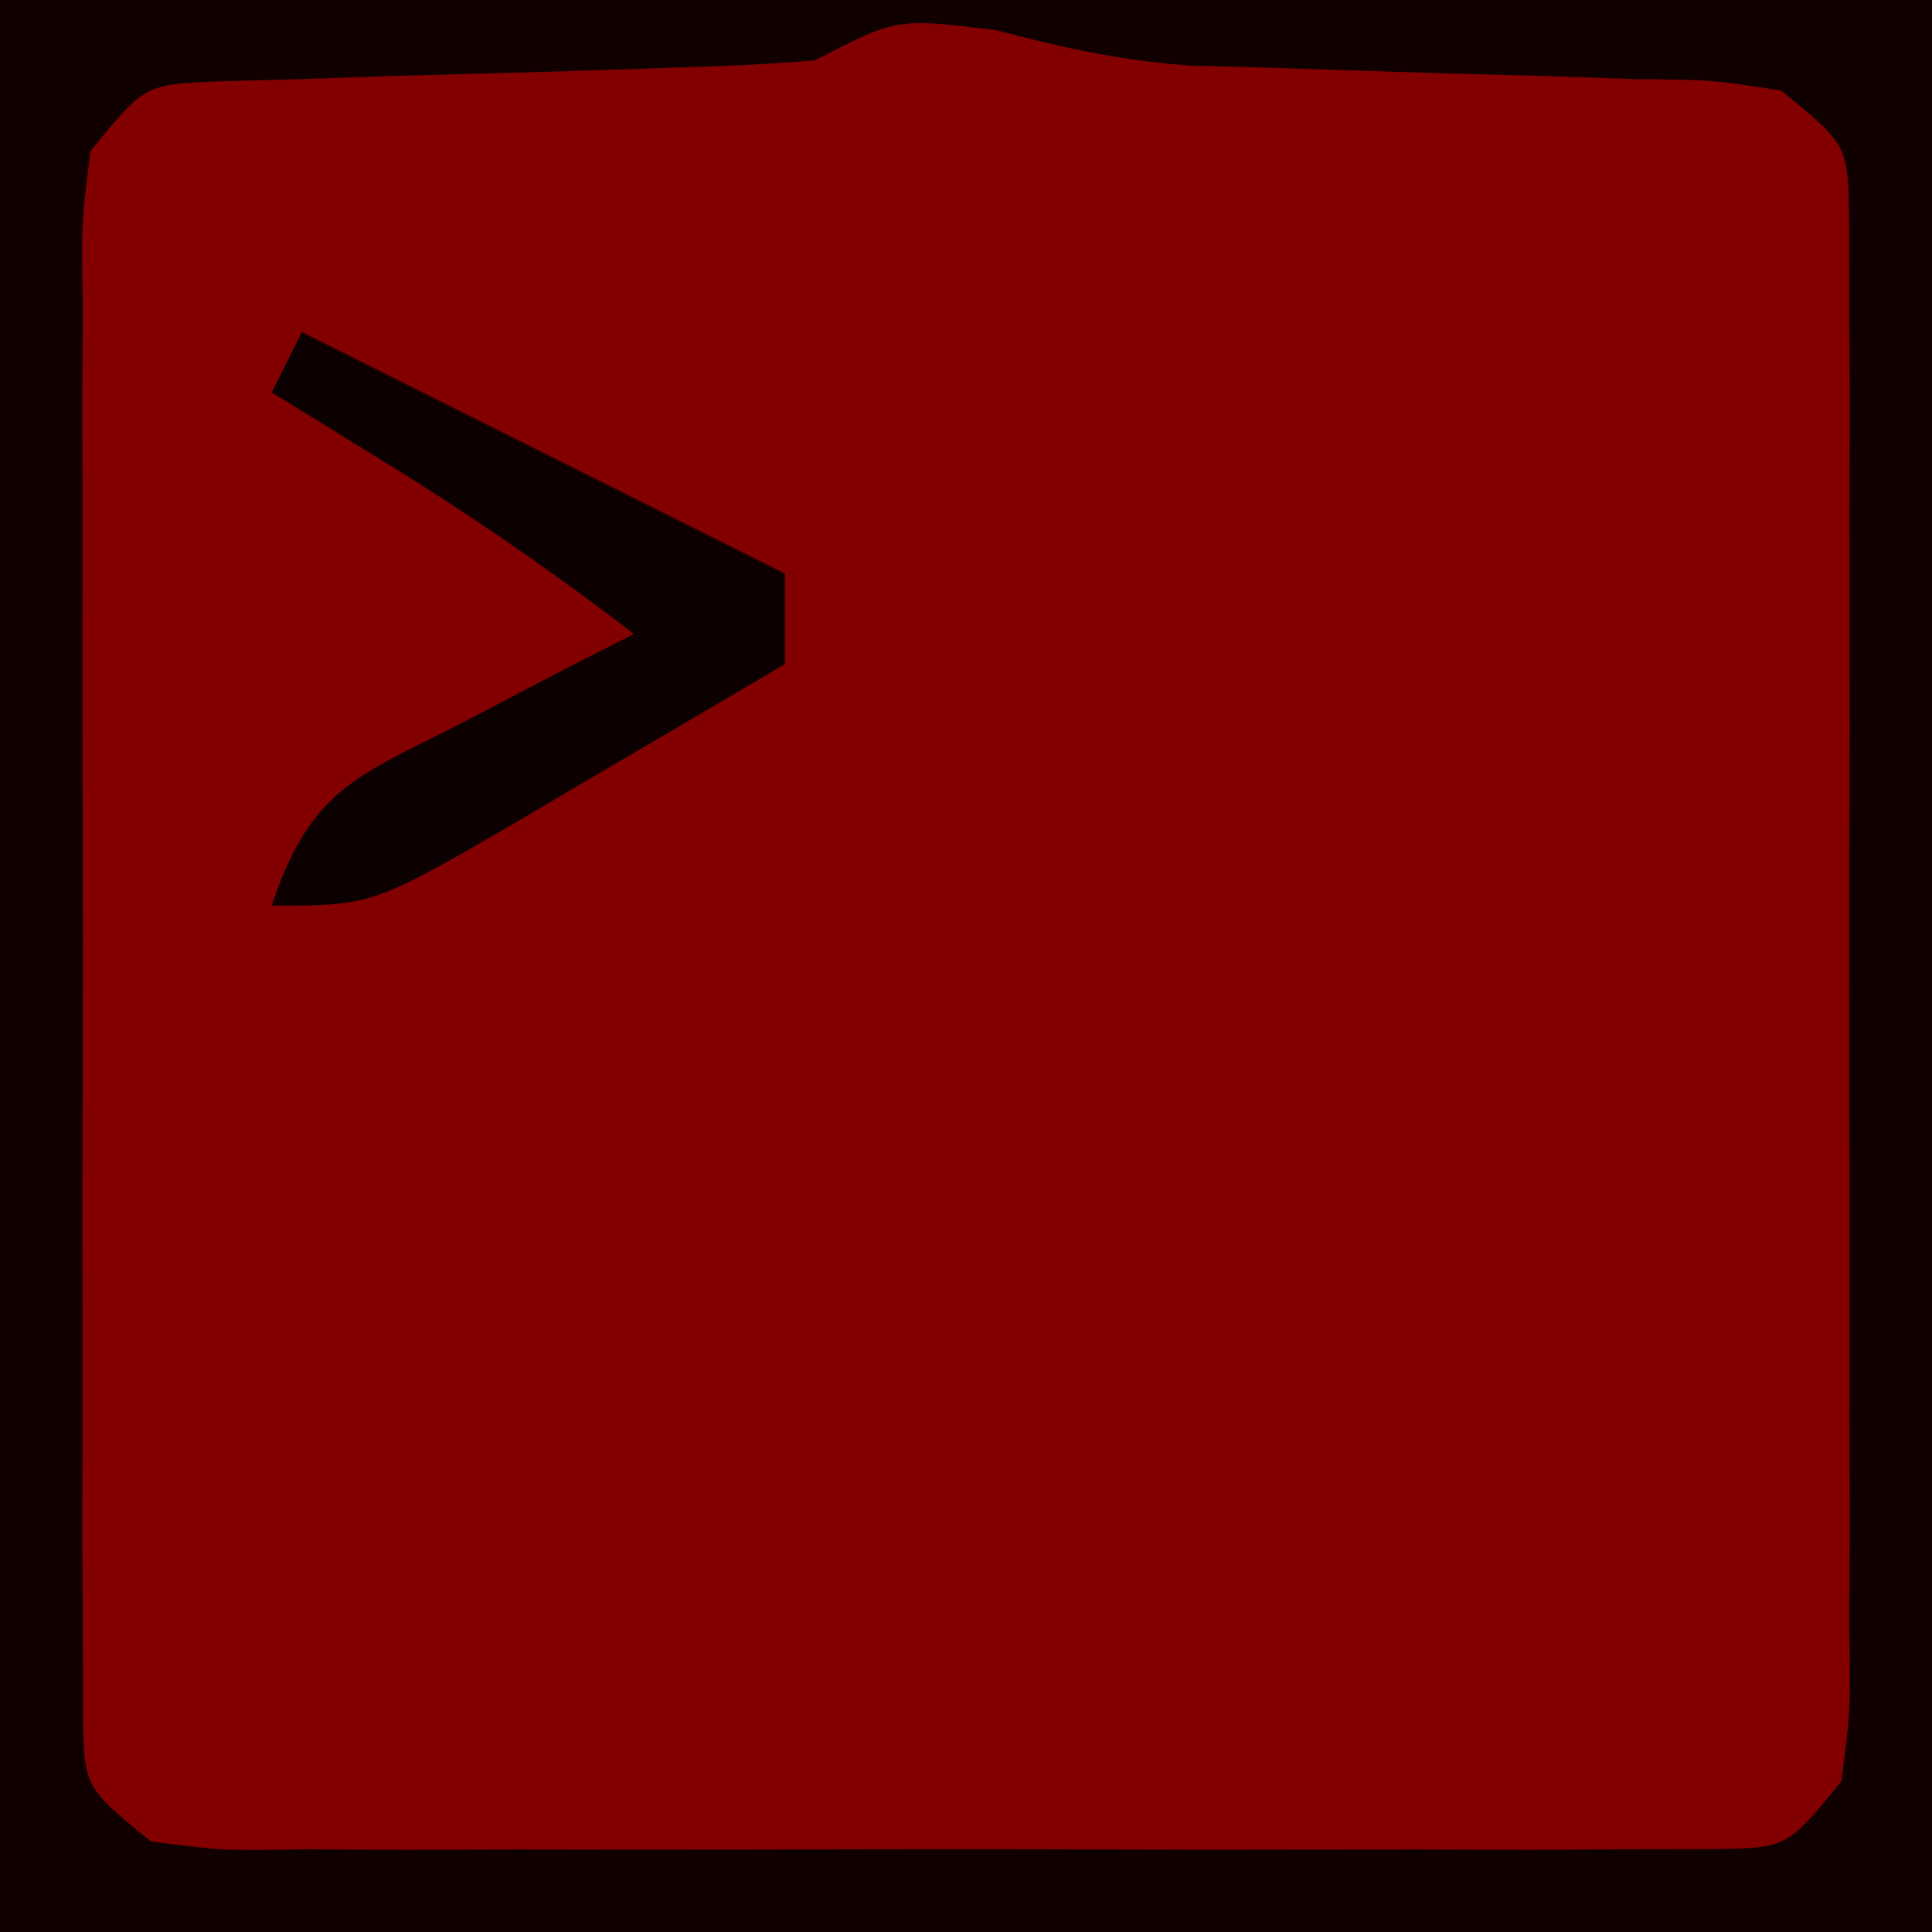
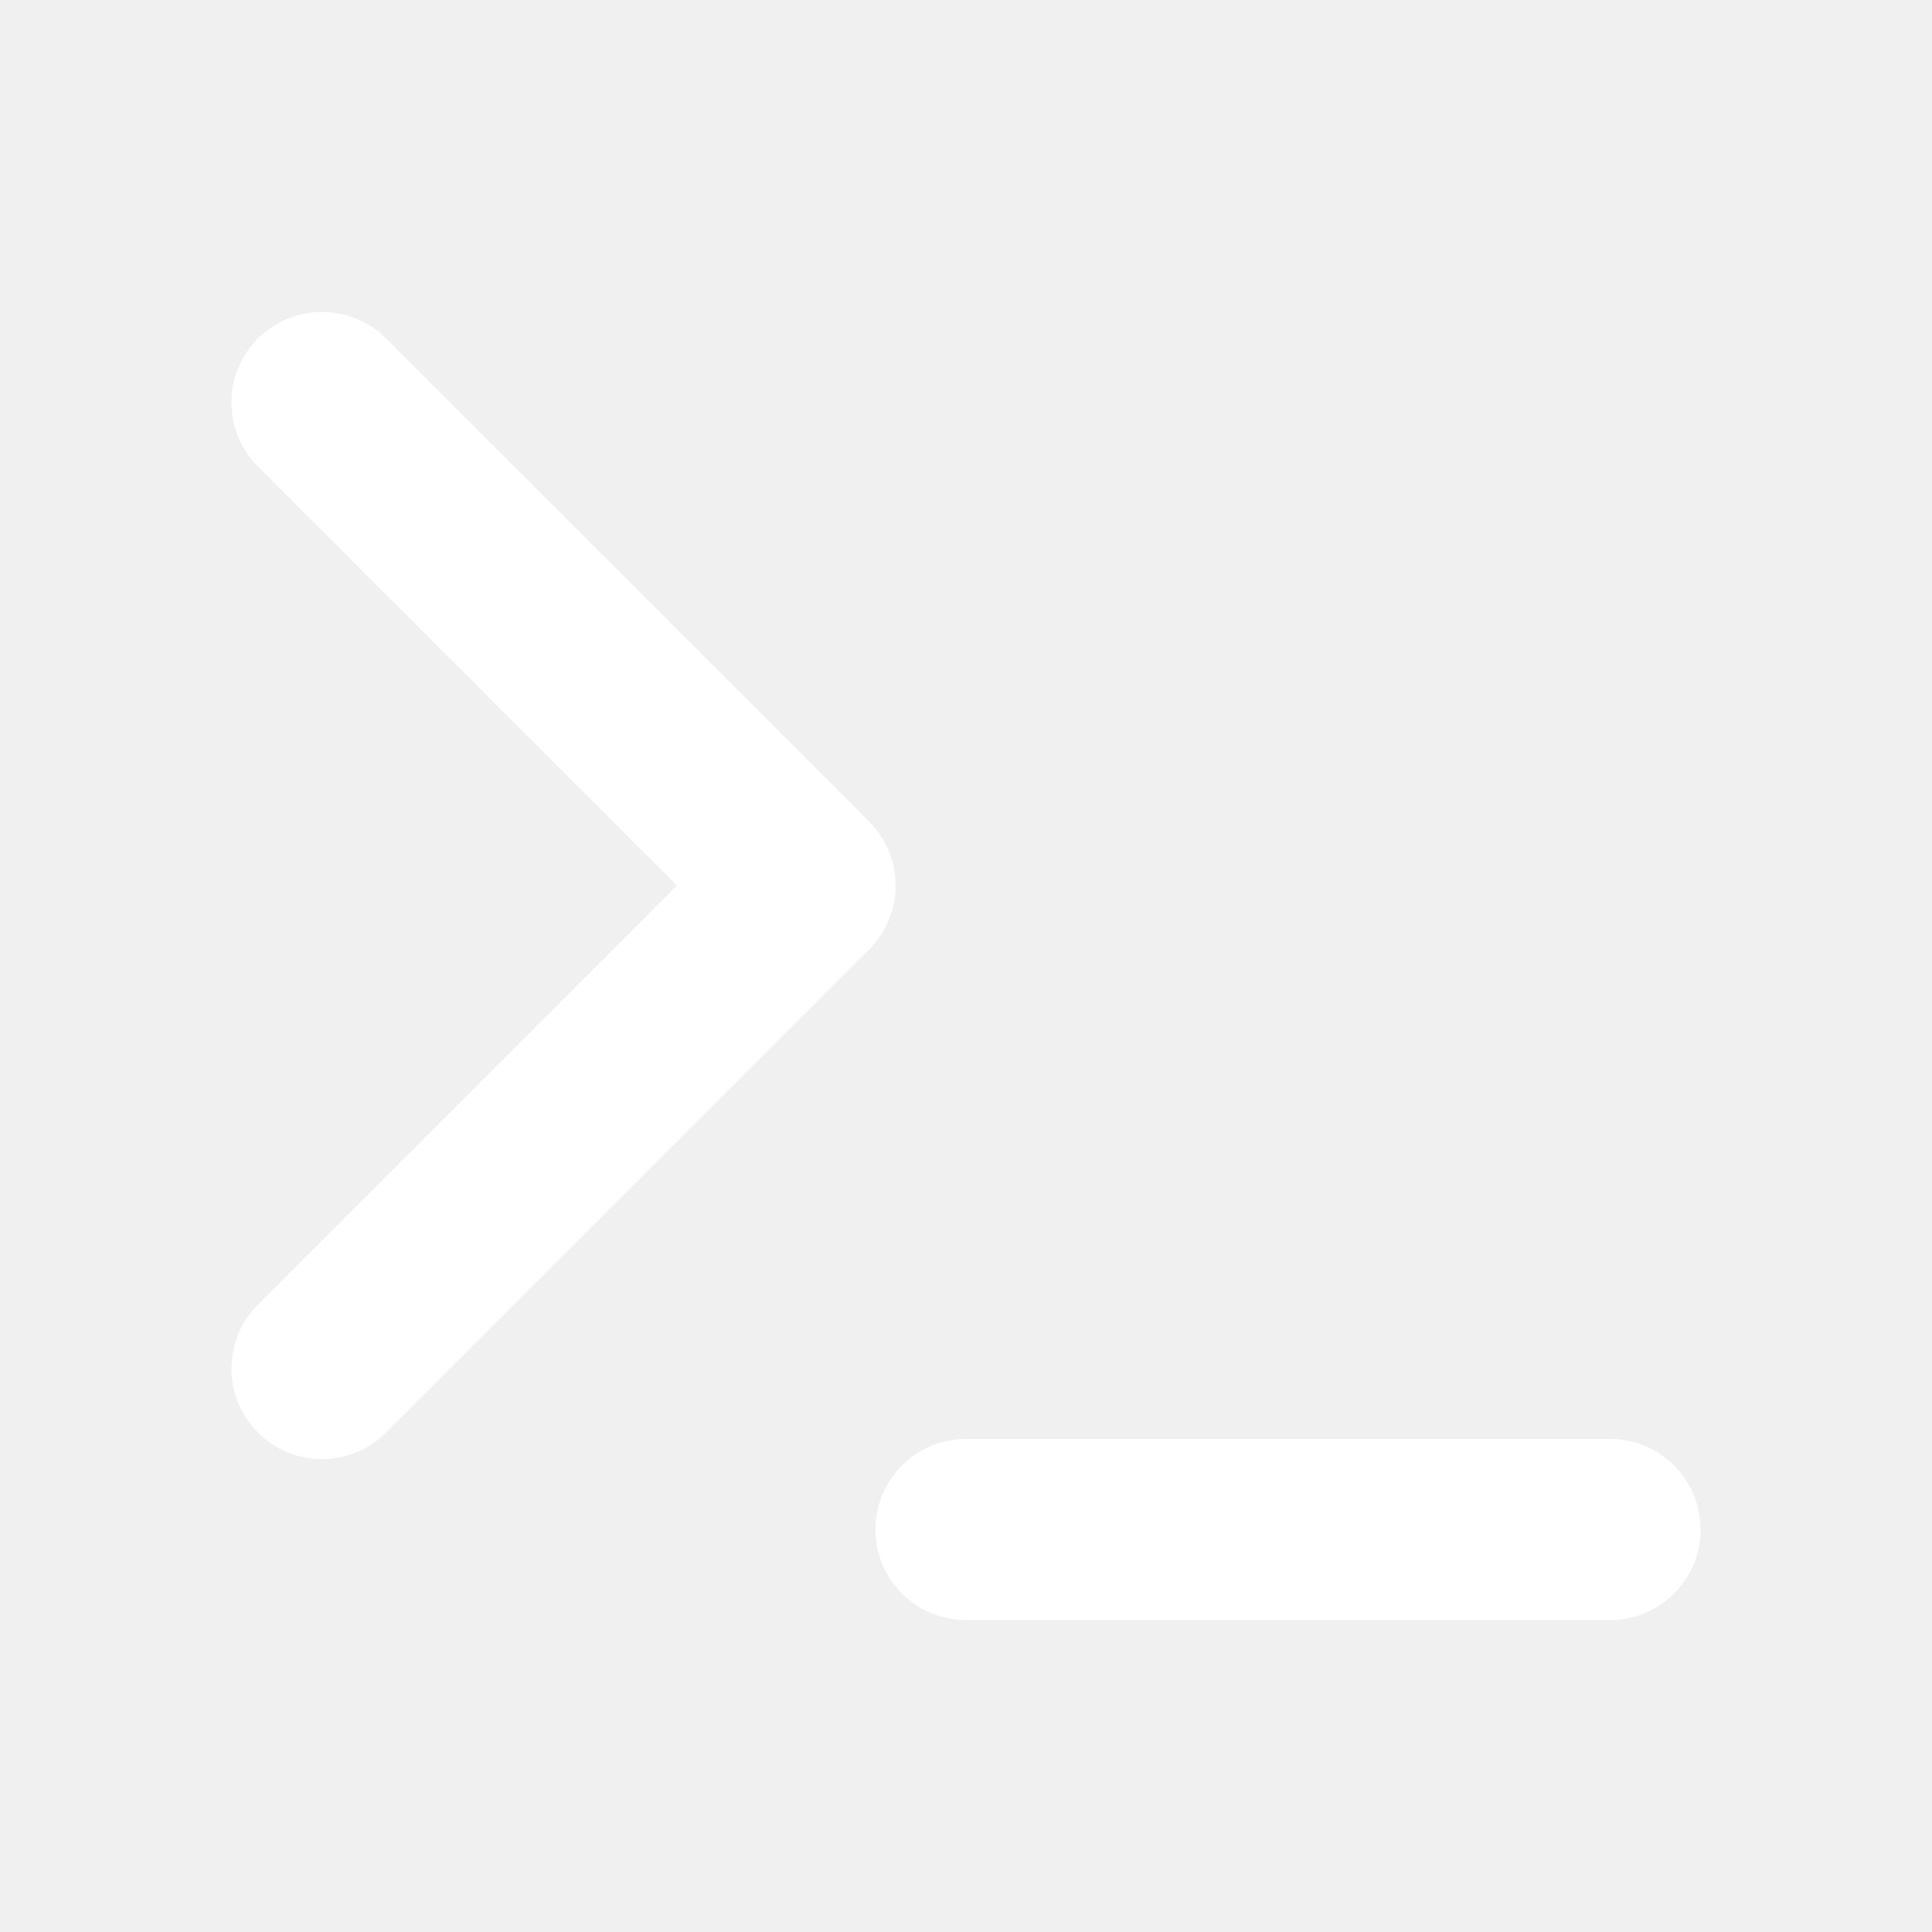
- <svg xmlns="http://www.w3.org/2000/svg" version="1.1" width="64" height="64">
-   <path d="M0 0 C21.12 0 42.24 0 64 0 C64 21.12 64 42.24 64 64 C42.88 64 21.76 64 0 64 C0 42.88 0 21.76 0 0 Z " fill="#830000" transform="translate(0,0)" />
-   <path d="M0 0 C21.12 0 42.24 0 64 0 C64 21.12 64 42.24 64 64 C42.88 64 21.76 64 0 64 C0 42.88 0 21.76 0 0 Z M27 2 C25.39 2.133 23.775 2.203 22.16 2.246 C21.18 2.279 20.199 2.312 19.189 2.346 C17.109 2.407 15.028 2.464 12.947 2.518 C11.966 2.552 10.984 2.586 9.973 2.621 C9.068 2.646 8.163 2.671 7.231 2.697 C4.798 2.798 4.798 2.798 3 5 C2.694 7.371 2.694 7.371 2.741 10.152 C2.735 11.227 2.729 12.301 2.722 13.408 C2.726 14.573 2.73 15.738 2.734 16.938 C2.732 18.129 2.731 19.32 2.729 20.547 C2.727 23.069 2.731 25.59 2.739 28.112 C2.75 31.984 2.739 35.855 2.727 39.727 C2.728 42.172 2.73 44.617 2.734 47.062 C2.73 48.227 2.726 49.392 2.722 50.592 C2.728 51.666 2.735 52.741 2.741 53.848 C2.743 54.796 2.744 55.745 2.746 56.723 C2.782 59.198 2.782 59.198 5 61 C7.371 61.306 7.371 61.306 10.152 61.259 C11.227 61.265 12.301 61.271 13.408 61.278 C14.573 61.274 15.738 61.27 16.938 61.266 C18.129 61.268 19.32 61.269 20.547 61.271 C23.069 61.273 25.59 61.269 28.112 61.261 C31.984 61.25 35.855 61.261 39.727 61.273 C42.172 61.272 44.617 61.27 47.062 61.266 C48.809 61.272 48.809 61.272 50.592 61.278 C51.666 61.272 52.741 61.265 53.848 61.259 C54.796 61.257 55.745 61.256 56.723 61.254 C59.198 61.218 59.198 61.218 61 59 C61.306 56.629 61.306 56.629 61.259 53.848 C61.265 52.773 61.271 51.699 61.278 50.592 C61.274 49.427 61.27 48.262 61.266 47.062 C61.268 45.871 61.269 44.68 61.271 43.453 C61.273 40.931 61.269 38.41 61.261 35.888 C61.25 32.016 61.261 28.145 61.273 24.273 C61.272 21.828 61.27 19.383 61.266 16.938 C61.27 15.773 61.274 14.608 61.278 13.408 C61.272 12.334 61.265 11.259 61.259 10.152 C61.257 9.204 61.256 8.255 61.254 7.277 C61.218 4.802 61.218 4.802 59 3 C56.741 2.646 56.741 2.646 54.133 2.621 C52.681 2.57 52.681 2.57 51.199 2.518 C50.185 2.491 49.17 2.465 48.125 2.438 C46.127 2.377 44.13 2.314 42.133 2.246 C41.245 2.222 40.357 2.198 39.442 2.174 C37.166 2.012 35.197 1.586 33 1 C29.702 0.596 29.702 0.596 27 2 Z " fill="#110000" transform="translate(0,0)" />
-   <path d="M0 0 C7.92 3.96 7.92 3.96 16 8 C16 8.99 16 9.98 16 11 C13.734 12.341 11.462 13.673 9.188 15 C8.545 15.382 7.902 15.763 7.24 16.156 C2.34 19 2.34 19 -1 19 C0.323 15.031 1.911 14.701 5.562 12.812 C6.574 12.283 7.586 11.753 8.629 11.207 C9.411 10.809 10.194 10.41 11 10 C8.33 7.949 5.615 6.079 2.75 4.312 C2.044 3.876 1.337 3.439 0.609 2.988 C0.078 2.662 -0.453 2.336 -1 2 C-0.67 1.34 -0.34 0.68 0 0 Z " fill="#0D0000" transform="translate(10,11)" />
+ <svg xmlns="http://www.w3.org/2000/svg" width="24" height="24" viewBox="0 0 24 24" fill="none" stroke="#ffffff" stroke-width="2.25" stroke-linecap="round" stroke-linejoin="round">
+   <path d="M12 19h8" />
+   <path d="m4 17 6-6-6-6" />
</svg>
